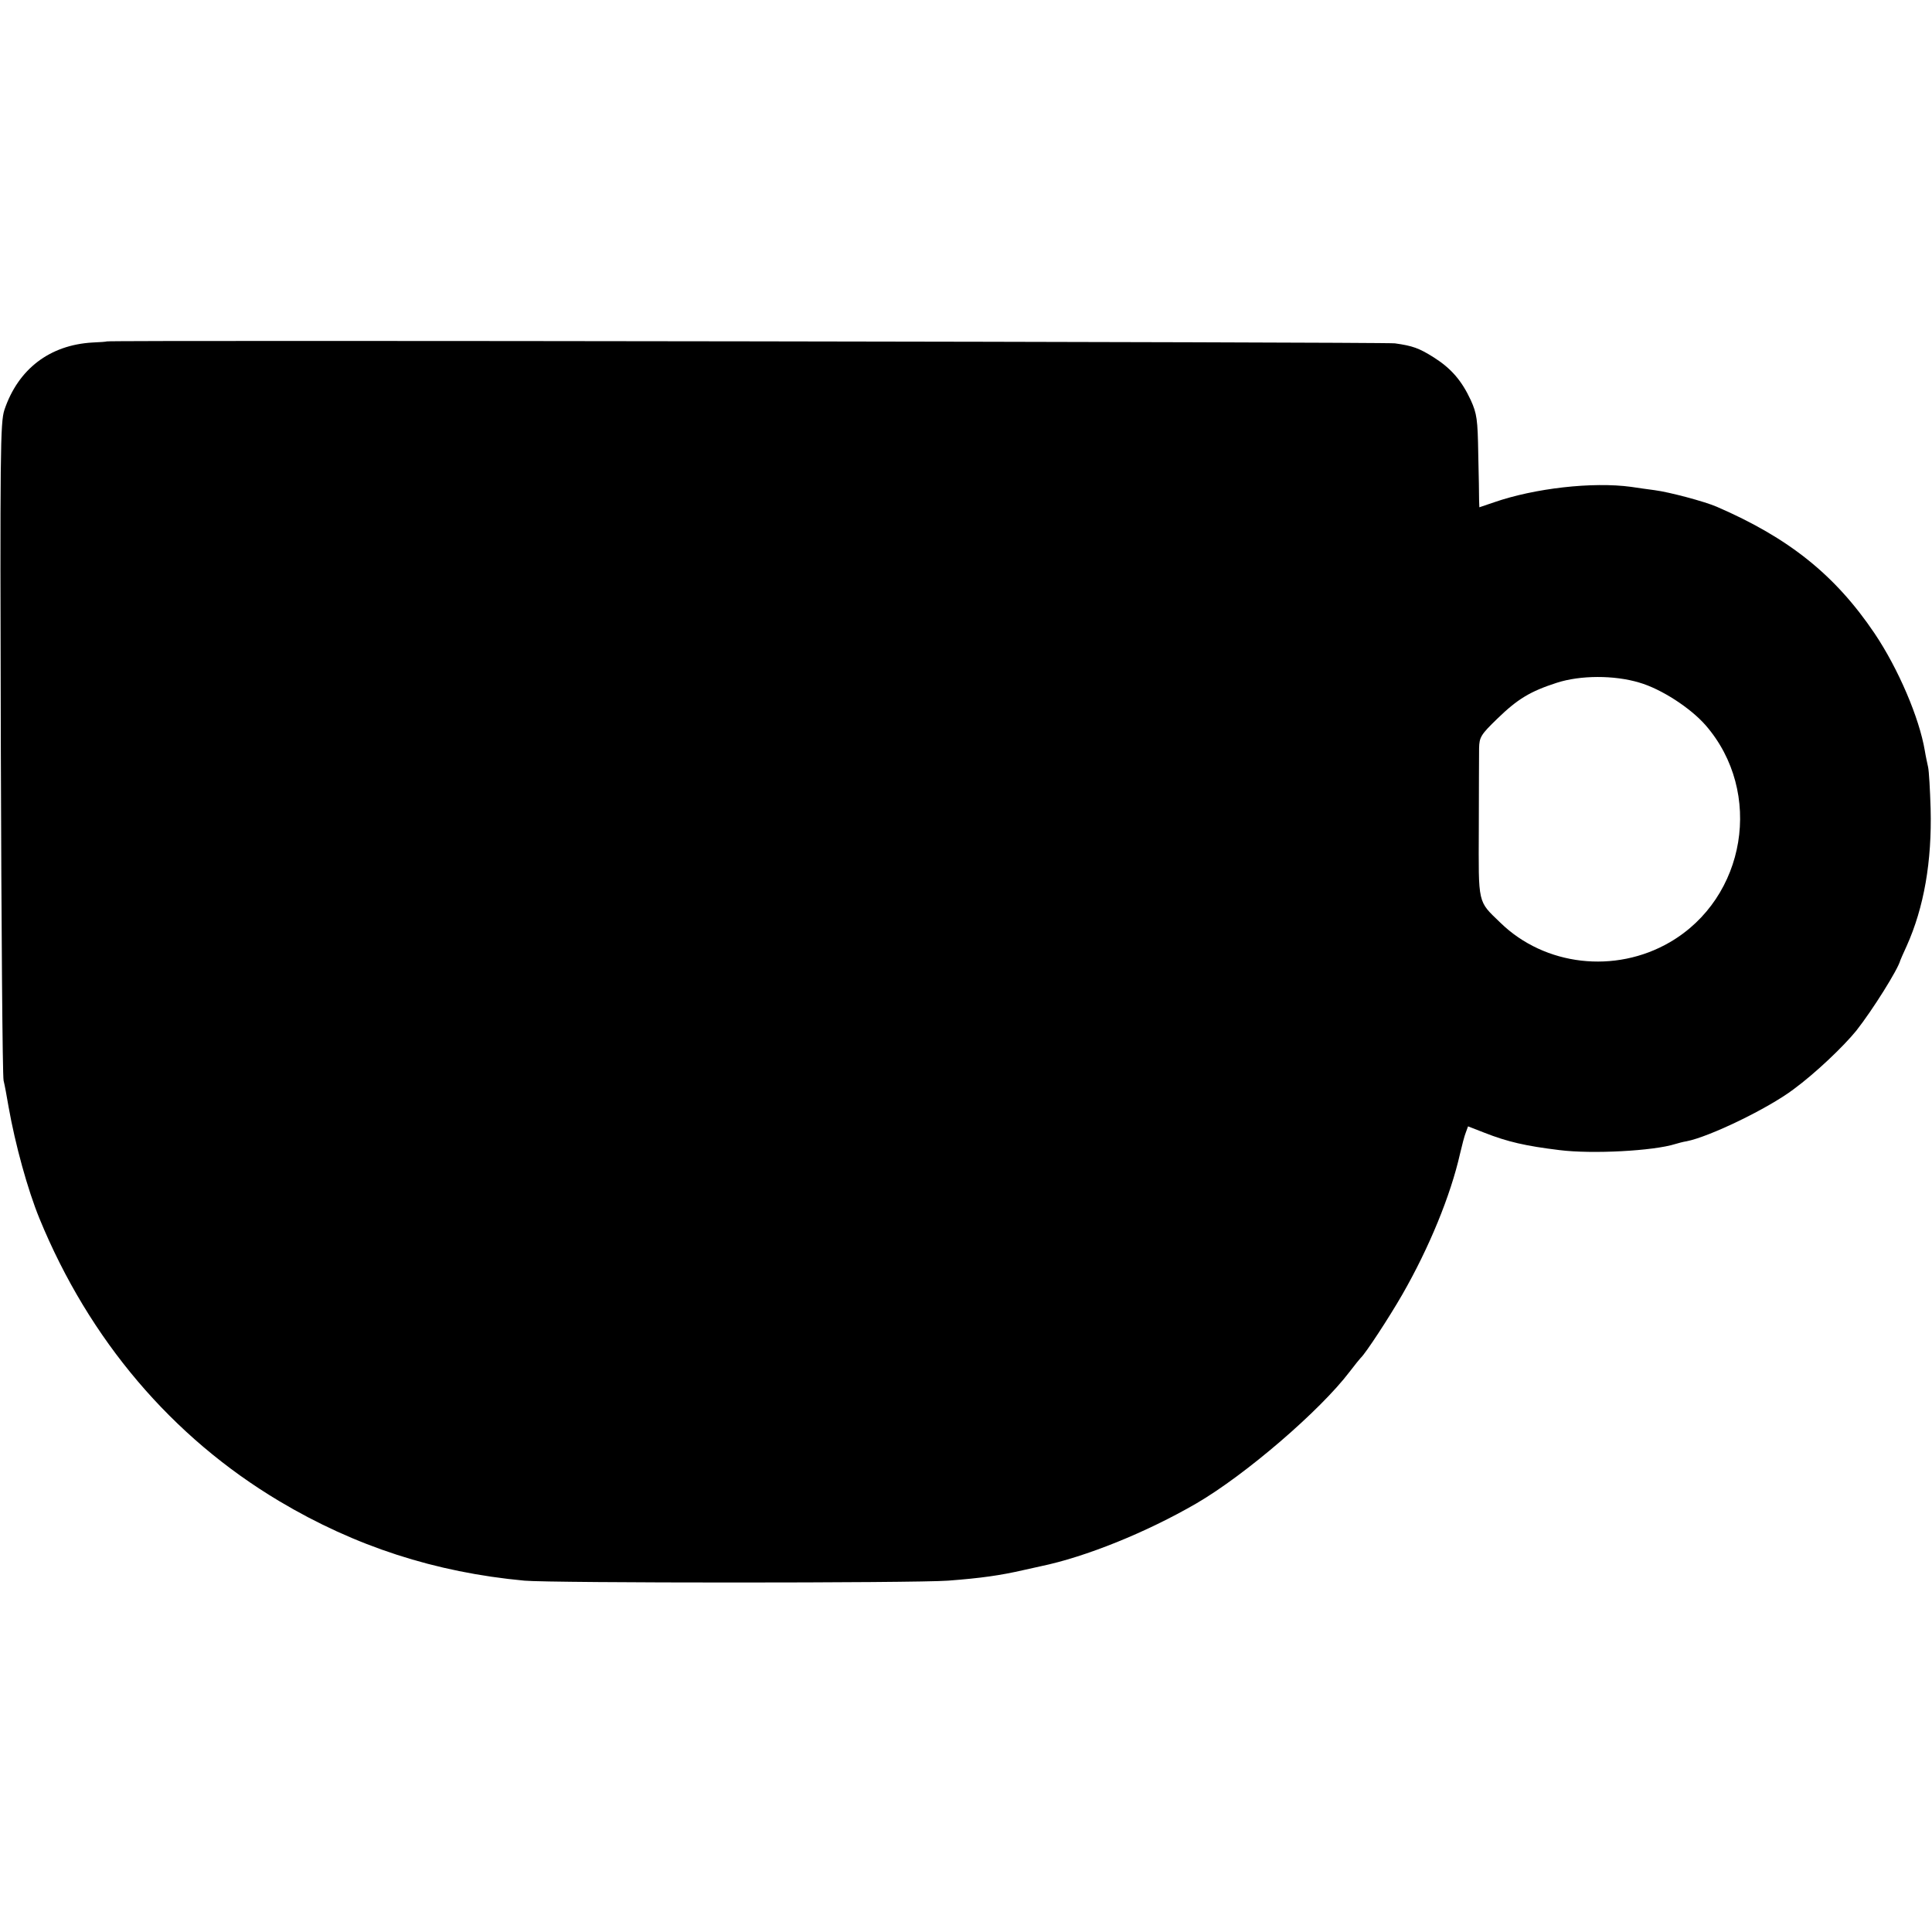
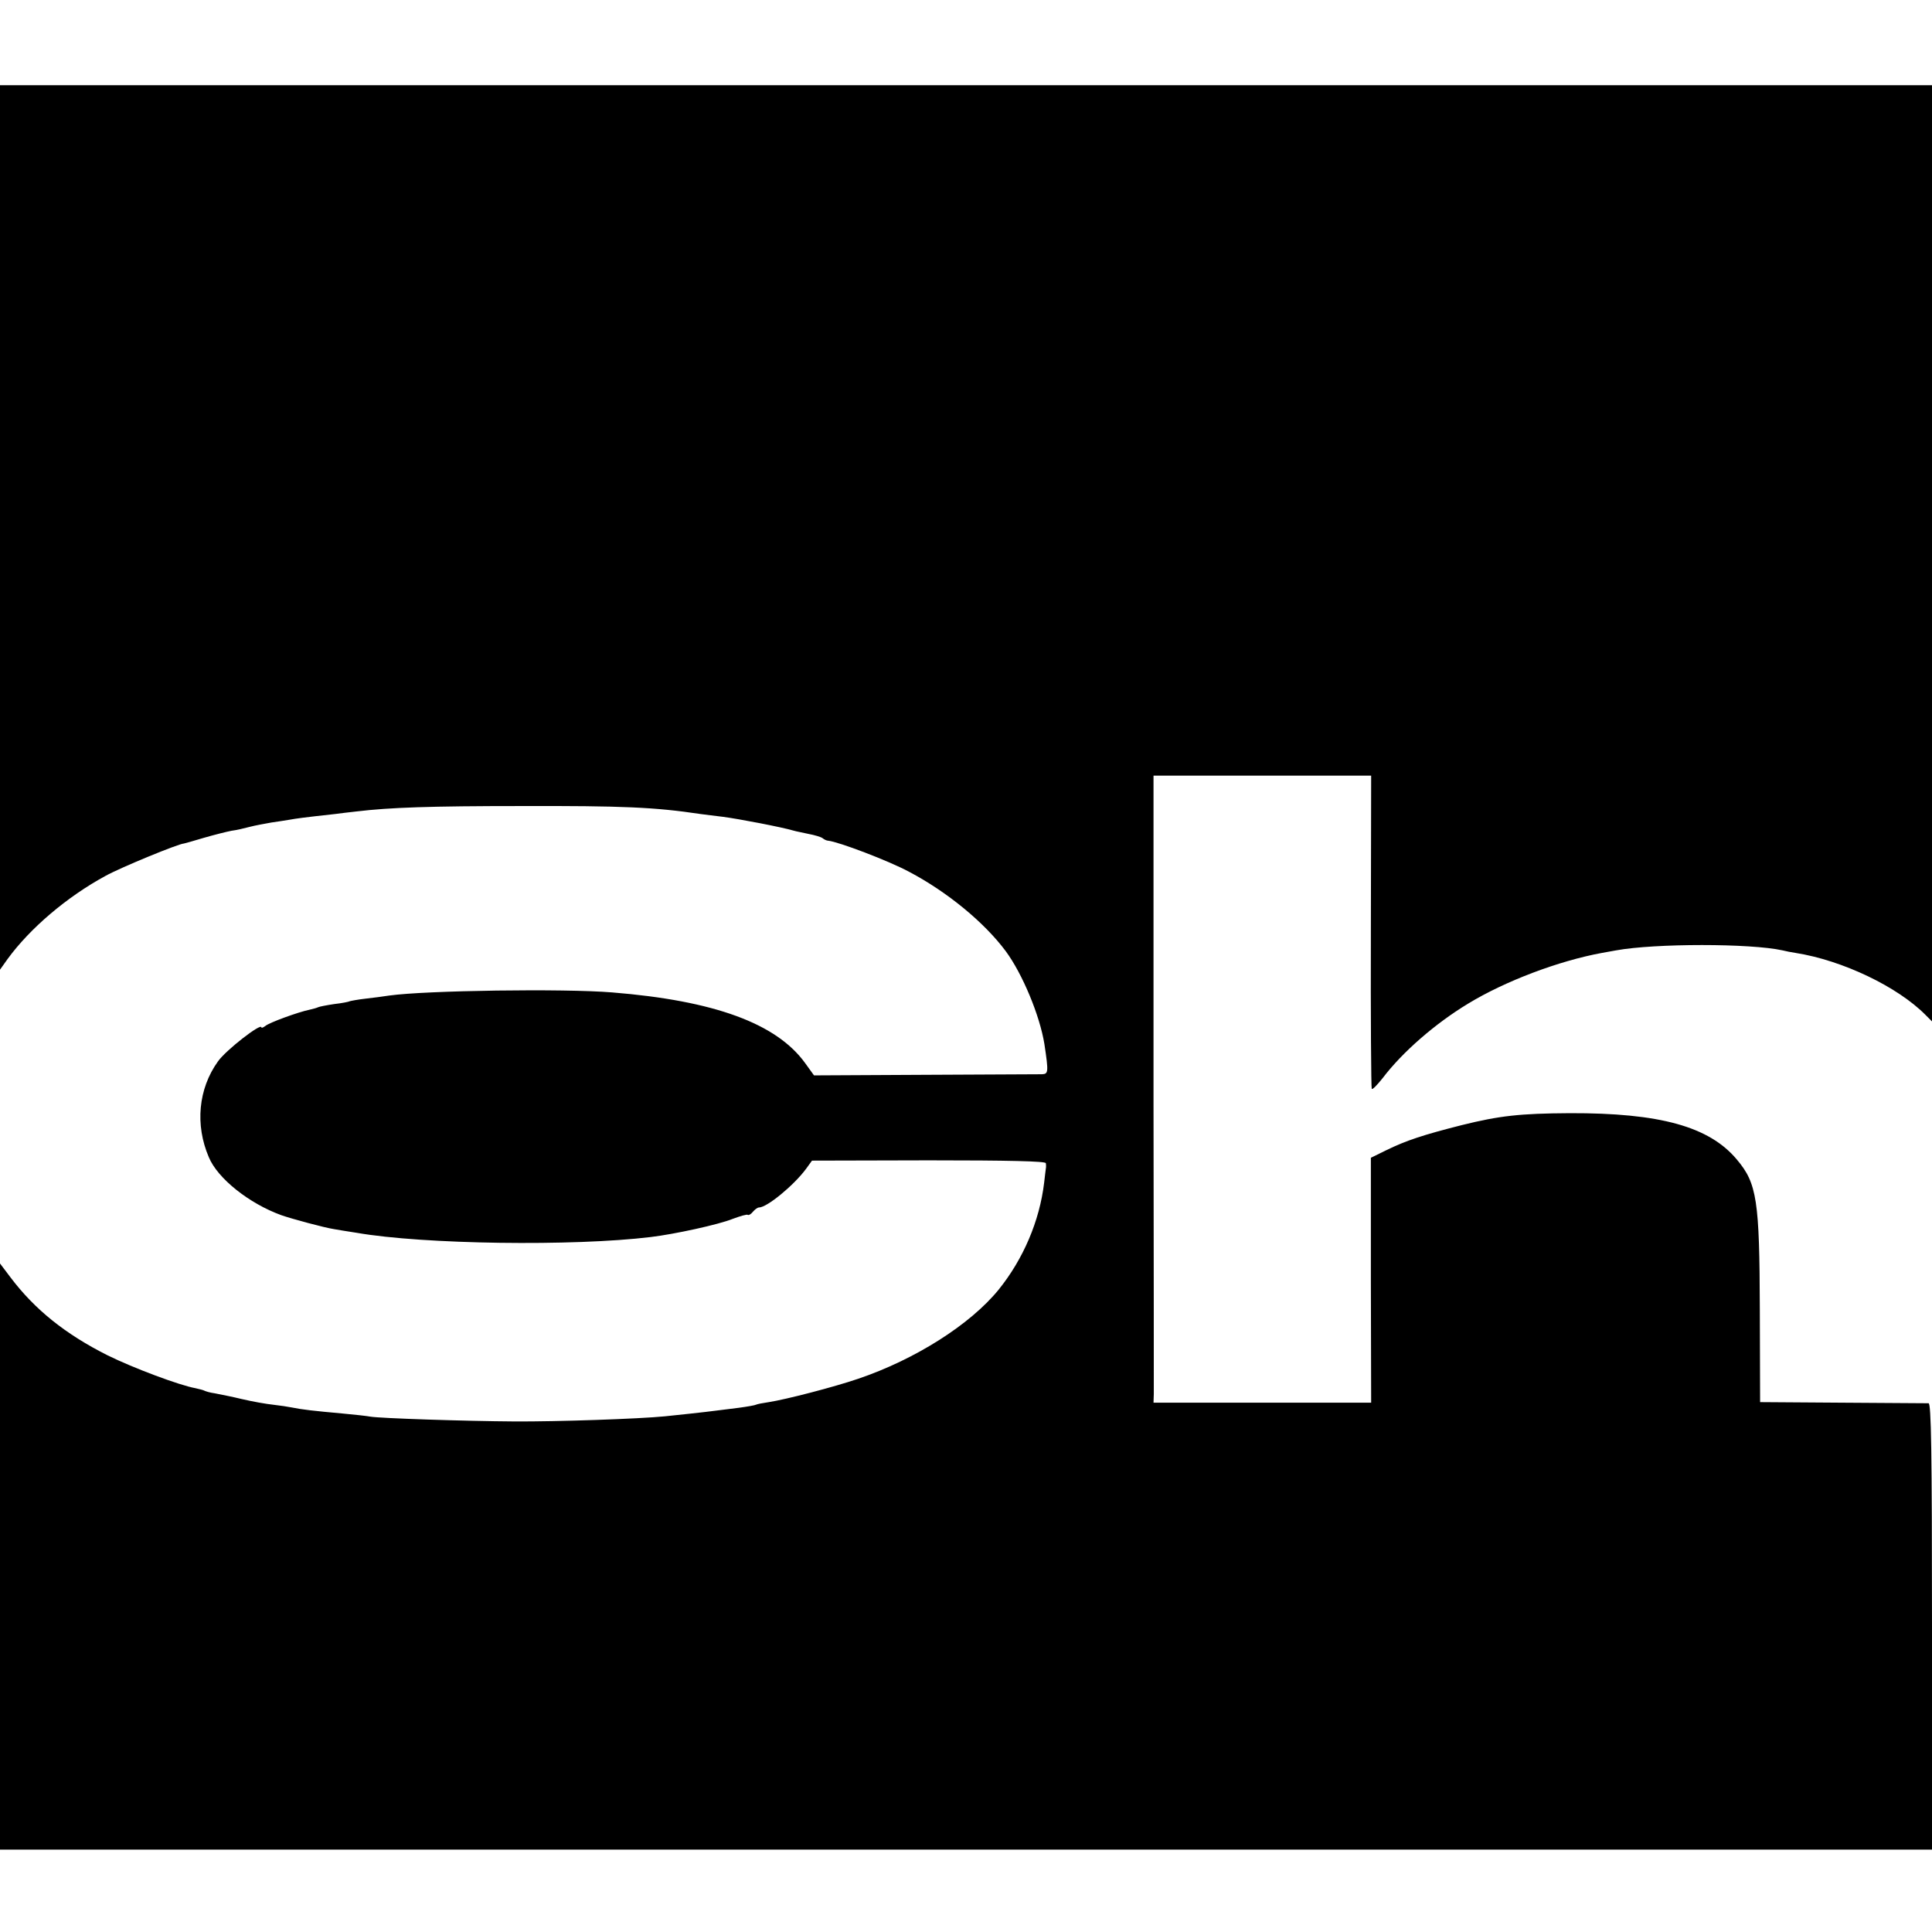
- <svg xmlns="http://www.w3.org/2000/svg" version="1.0" width="700pt" height="700pt" viewBox="0 0 700 700" preserveAspectRatio="xMidYMid meet">
-   <g transform="translate(0,700) scale(0.1,-0.1)" fill="#000000" stroke="none">
-     <path d="M387 5763 c-1 -1 -24 -3 -52 -4 -155 -9 -269 -96 -319 -244 -15 -46 -16 -145 -13 -1225 2 -646 6 -1188 10 -1205 4 -16 12 -59 18 -95 24 -136 69 -300 112 -405 180 -439 480 -792 869 -1024 275 -164 565 -258 888 -288 97 -9 1416 -9 1535 0 119 9 189 19 272 38 27 6 55 12 63 14 164 34 384 123 565 228 177 103 448 336 555 477 19 25 37 47 40 50 17 15 104 148 151 230 97 169 175 359 209 510 7 30 16 65 21 77 l8 22 59 -23 c84 -33 149 -48 272 -63 119 -15 341 -3 420 22 10 3 28 8 41 10 82 16 294 118 387 188 79 58 181 155 228 213 59 75 151 222 159 254 1 3 11 26 23 52 63 140 92 307 87 498 -2 69 -6 136 -9 150 -3 14 -9 41 -12 60 -20 119 -96 297 -182 425 -143 212 -311 346 -572 459 -44 19 -171 53 -225 60 -22 3 -60 8 -85 12 -140 19 -350 -5 -497 -56 l-53 -18 -1 26 c0 15 -1 90 -3 167 -2 126 -5 146 -27 195 -33 71 -71 115 -134 155 -54 34 -77 42 -141 51 -35 5 -4663 12 -4667 7z m5552 -1236 c80 -23 186 -92 241 -155 210 -242 147 -625 -130 -786 -198 -115 -453 -86 -614 71 -83 80 -79 64 -78 341 0 136 1 267 1 291 1 40 6 49 66 107 73 71 119 99 215 130 86 28 209 28 299 1z" />
+ <svg xmlns="http://www.w3.org/2000/svg" version="1.0" width="680pt" height="680pt" viewBox="0 0 680 680" preserveAspectRatio="xMidYMid meet">
+   <g transform="translate(0,680) scale(0.1,-0.1)" fill="#000000" stroke="none">
+     <path d="M0 4943 l0 -1556 27 38 c79 108 208 218 344 292 54 30 259 114 276 114 2 0 33 9 70 20 38 11 82 22 98 25 17 2 46 9 65 14 19 5 53 11 75 15 23 3 52 8 65 10 22 4 50 8 160 20 14 2 48 6 75 9 117 14 260 19 580 19 355 1 470 -4 630 -28 17 -2 53 -7 80 -10 54 -7 206 -36 250 -49 6 -2 28 -6 50 -11 22 -4 45 -11 50 -15 6 -5 15 -9 20 -9 37 -4 211 -70 284 -109 135 -71 266 -179 341 -280 59 -80 120 -227 136 -327 15 -100 14 -105 -9 -106 -12 0 -197 -1 -412 -2 l-390 -2 -31 43 c-101 140 -320 220 -679 249 -170 14 -656 7 -785 -11 -19 -3 -57 -8 -84 -11 -27 -3 -52 -8 -55 -9 -3 -2 -28 -7 -55 -10 -27 -4 -52 -9 -56 -11 -4 -2 -17 -6 -31 -9 -39 -8 -141 -45 -155 -57 -8 -6 -14 -8 -14 -5 0 17 -126 -81 -153 -120 -69 -96 -81 -223 -32 -337 31 -75 142 -163 255 -204 37 -13 152 -44 185 -49 11 -2 47 -8 80 -13 235 -41 763 -48 1035 -15 84 10 240 44 289 64 27 10 51 17 53 14 3 -2 11 2 18 11 7 8 16 15 21 15 29 0 124 79 166 136 l21 29 411 1 c282 0 411 -3 412 -10 1 -6 1 -15 0 -19 -1 -4 -3 -27 -6 -50 -16 -134 -73 -268 -160 -376 -100 -123 -294 -246 -495 -314 -85 -29 -255 -73 -314 -82 -21 -3 -41 -7 -45 -9 -3 -2 -31 -7 -61 -11 -30 -4 -66 -8 -80 -10 -37 -5 -140 -16 -180 -20 -91 -9 -382 -19 -530 -18 -169 1 -474 11 -507 17 -10 2 -54 7 -98 11 -101 9 -143 14 -177 21 -15 3 -42 7 -60 9 -36 4 -79 12 -118 21 -33 8 -59 13 -94 20 -16 2 -32 7 -36 9 -3 2 -18 6 -32 9 -56 10 -219 71 -310 116 -147 74 -255 160 -341 274 l-37 49 0 -1032 0 -1031 3400 0 3400 0 0 785 c0 621 -3 785 -12 786 -7 0 -143 1 -303 2 l-290 2 -1 325 c-1 386 -10 445 -81 529 -97 116 -271 164 -588 163 -175 -1 -247 -9 -380 -42 -138 -35 -195 -54 -265 -88 l-55 -27 0 -431 1 -431 -383 0 -383 0 1 31 c0 17 0 474 -1 1016 0 542 0 1024 0 1073 l0 87 383 0 383 0 -1 -547 c-1 -302 1 -551 3 -555 2 -5 19 13 39 38 69 91 185 192 301 262 130 79 318 150 470 178 12 2 34 6 50 9 138 25 473 25 586 0 12 -3 32 -7 46 -9 165 -26 359 -119 457 -218 l23 -23 0 1648 0 1647 -3400 0 -3400 0 0 -1557z" />
  </g>
</svg>
